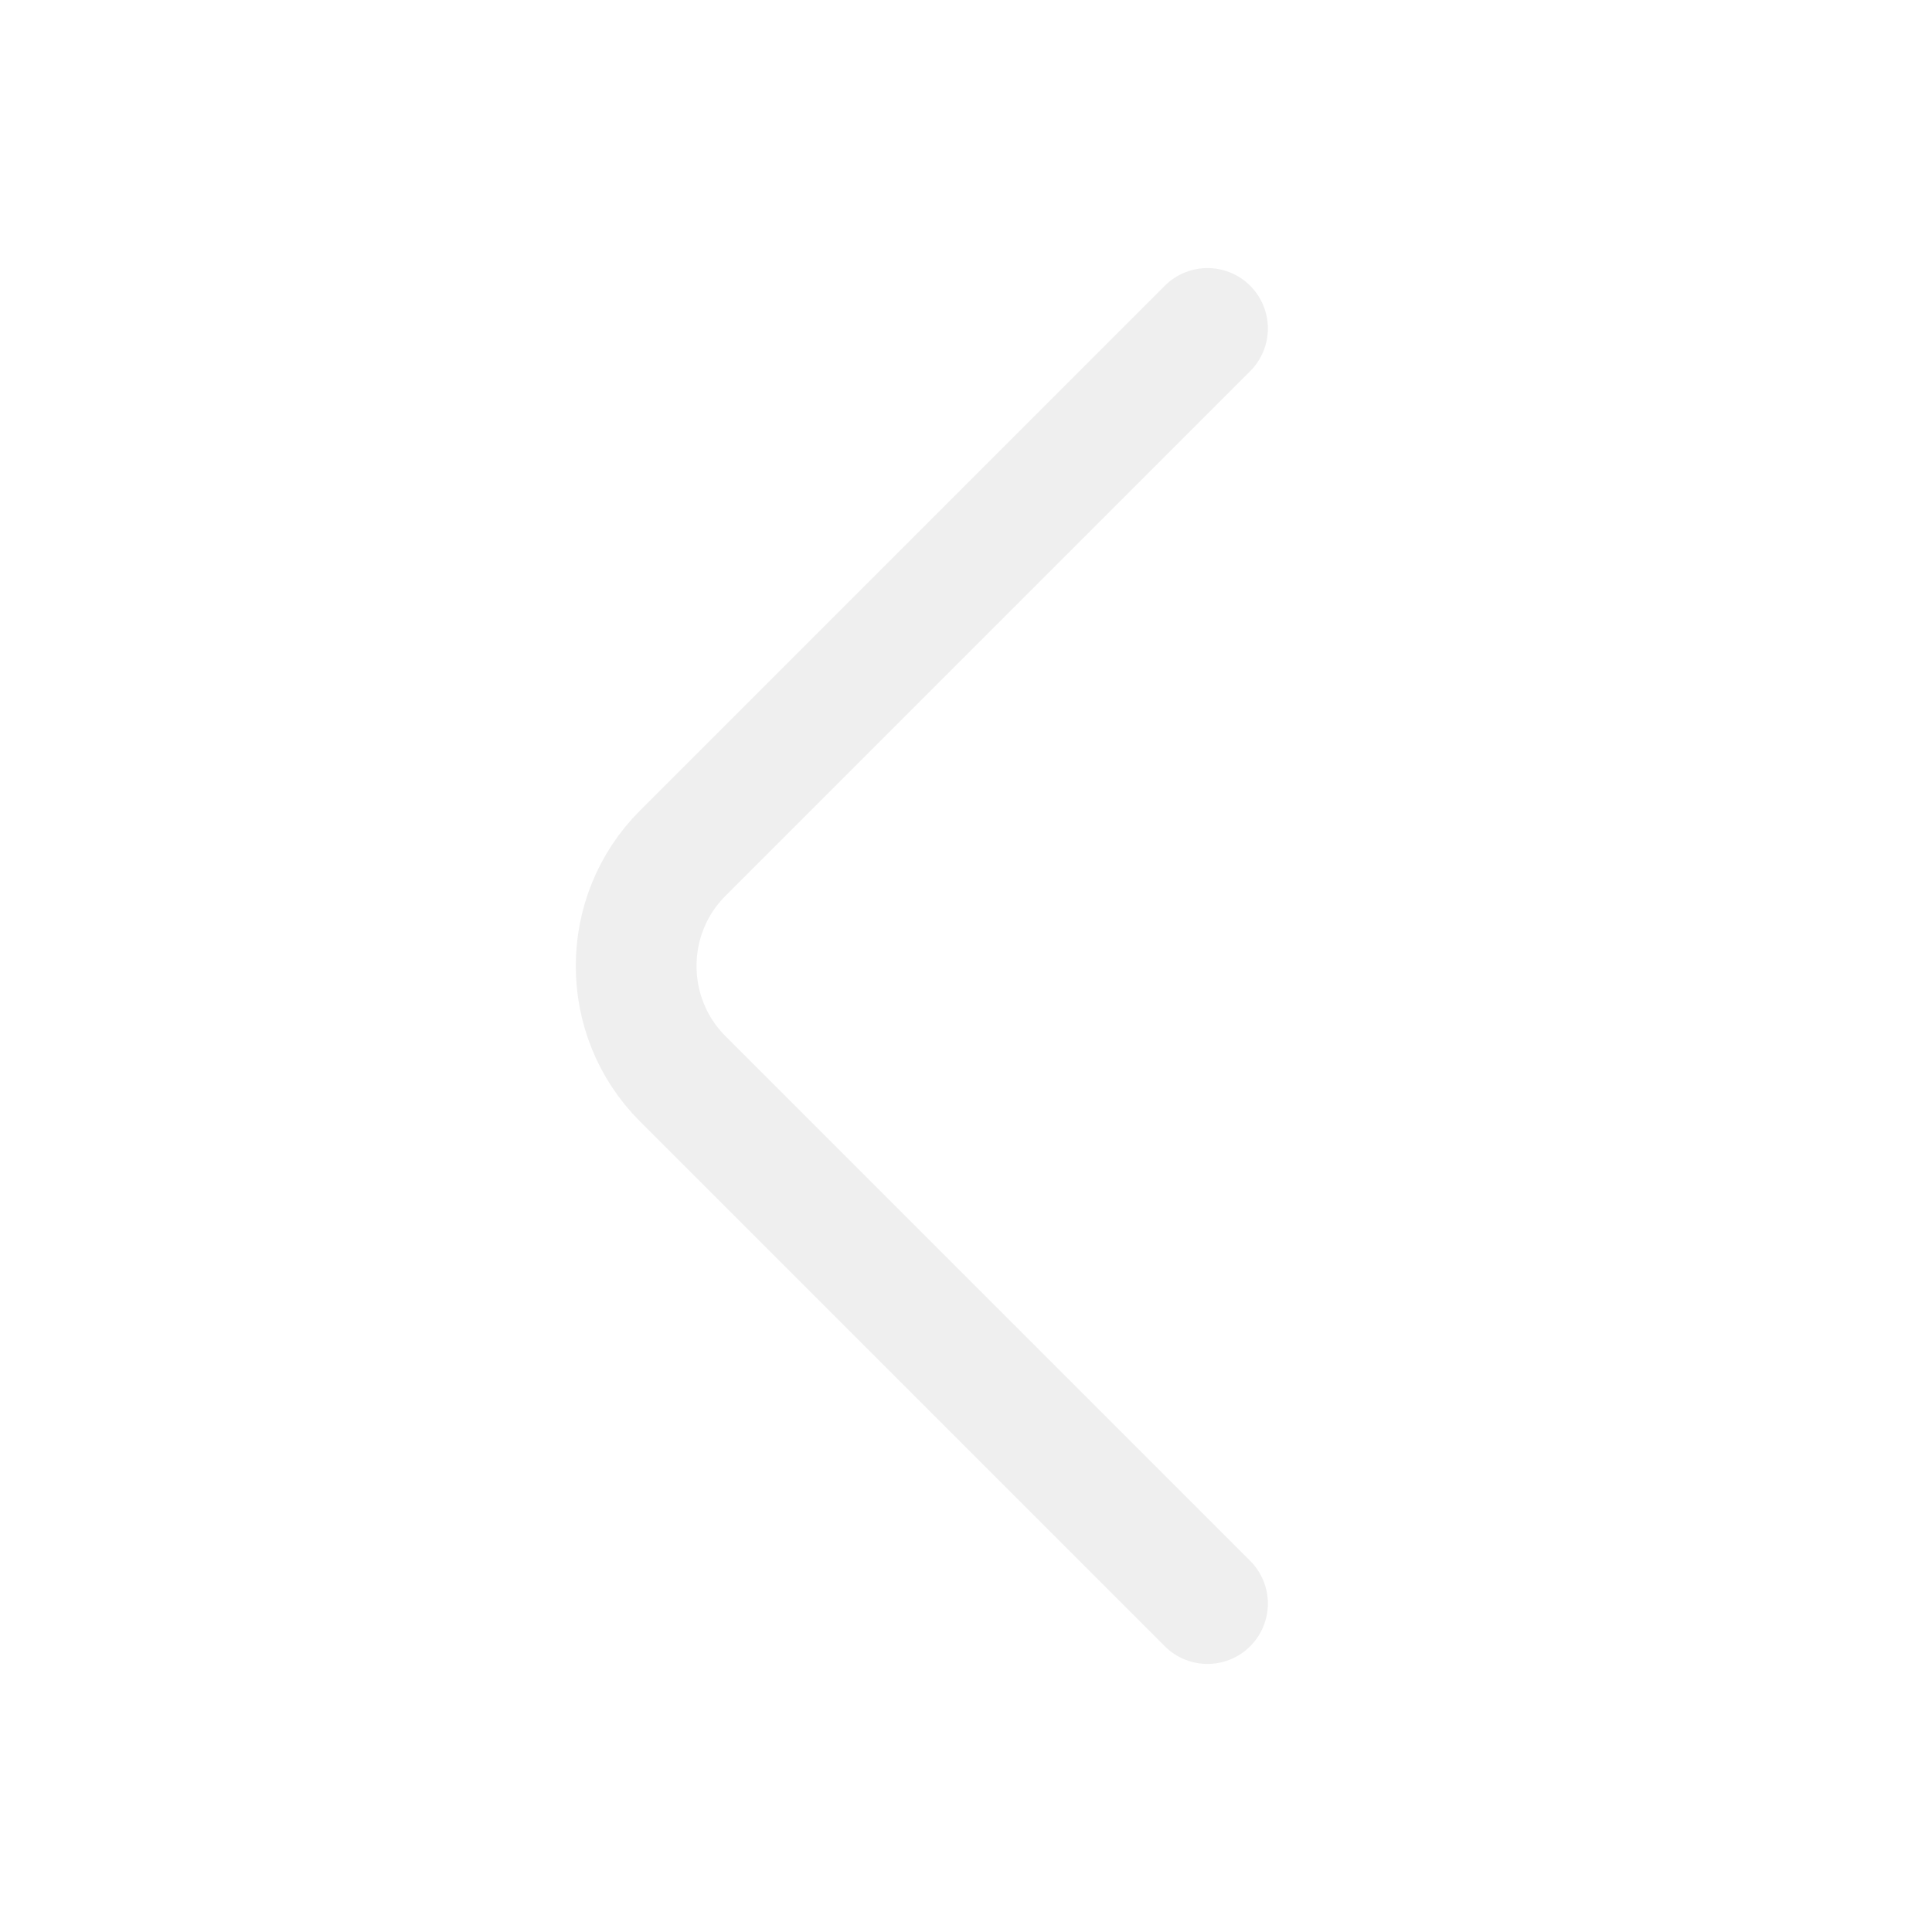
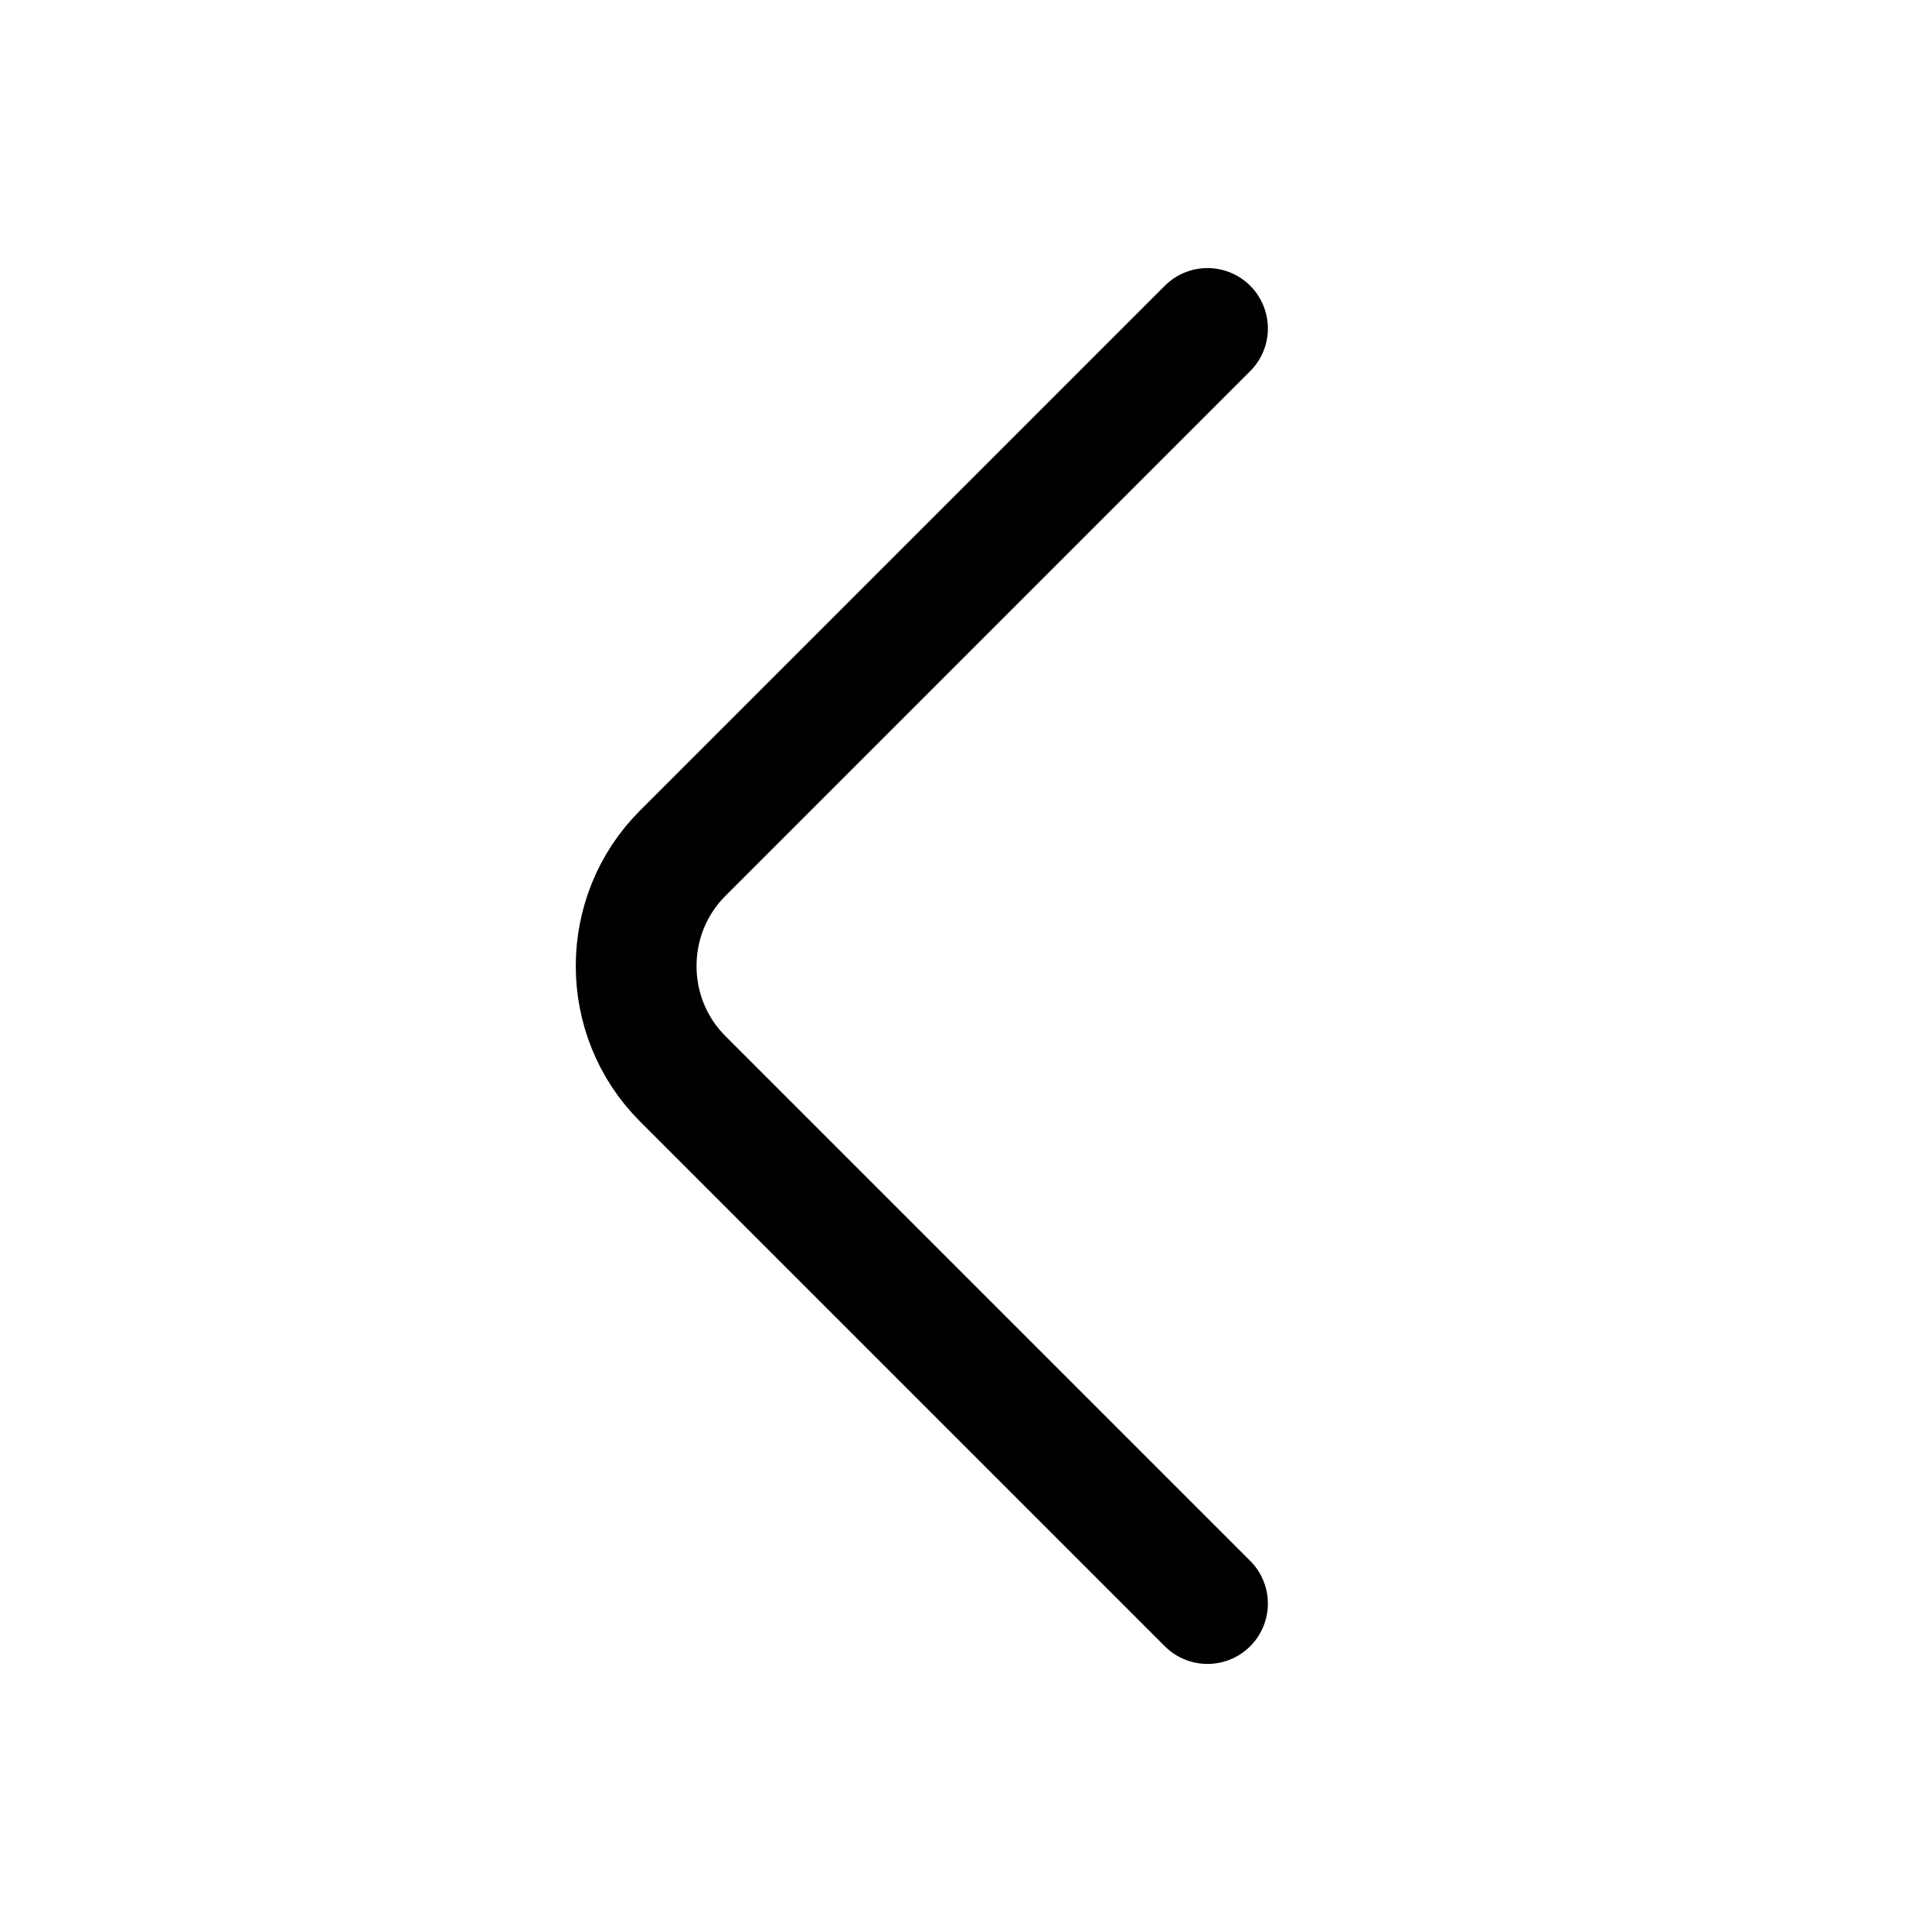
<svg xmlns="http://www.w3.org/2000/svg" preserveAspectRatio="none" overflow="visible" style="display: block;" width="24" height="24" viewBox="0 0 24 24" fill="none">
  <g id="arrow-left">
-     <path id="Vector" d="M15 19.92L8.48 13.4C7.71 12.63 7.71 11.37 8.48 10.6L15 4.08" stroke="#EFEFEF" stroke-width="1.5" stroke-miterlimit="10" stroke-linecap="round" stroke-linejoin="round" />
+     <path id="Vector" d="M15 19.92L8.48 13.4C7.71 12.63 7.71 11.37 8.48 10.6L15 4.08" stroke="currentColor" stroke-width="1.5" stroke-miterlimit="10" stroke-linecap="round" stroke-linejoin="round" />
    <g id="Vector_2" opacity="0">
</g>
  </g>
</svg>
